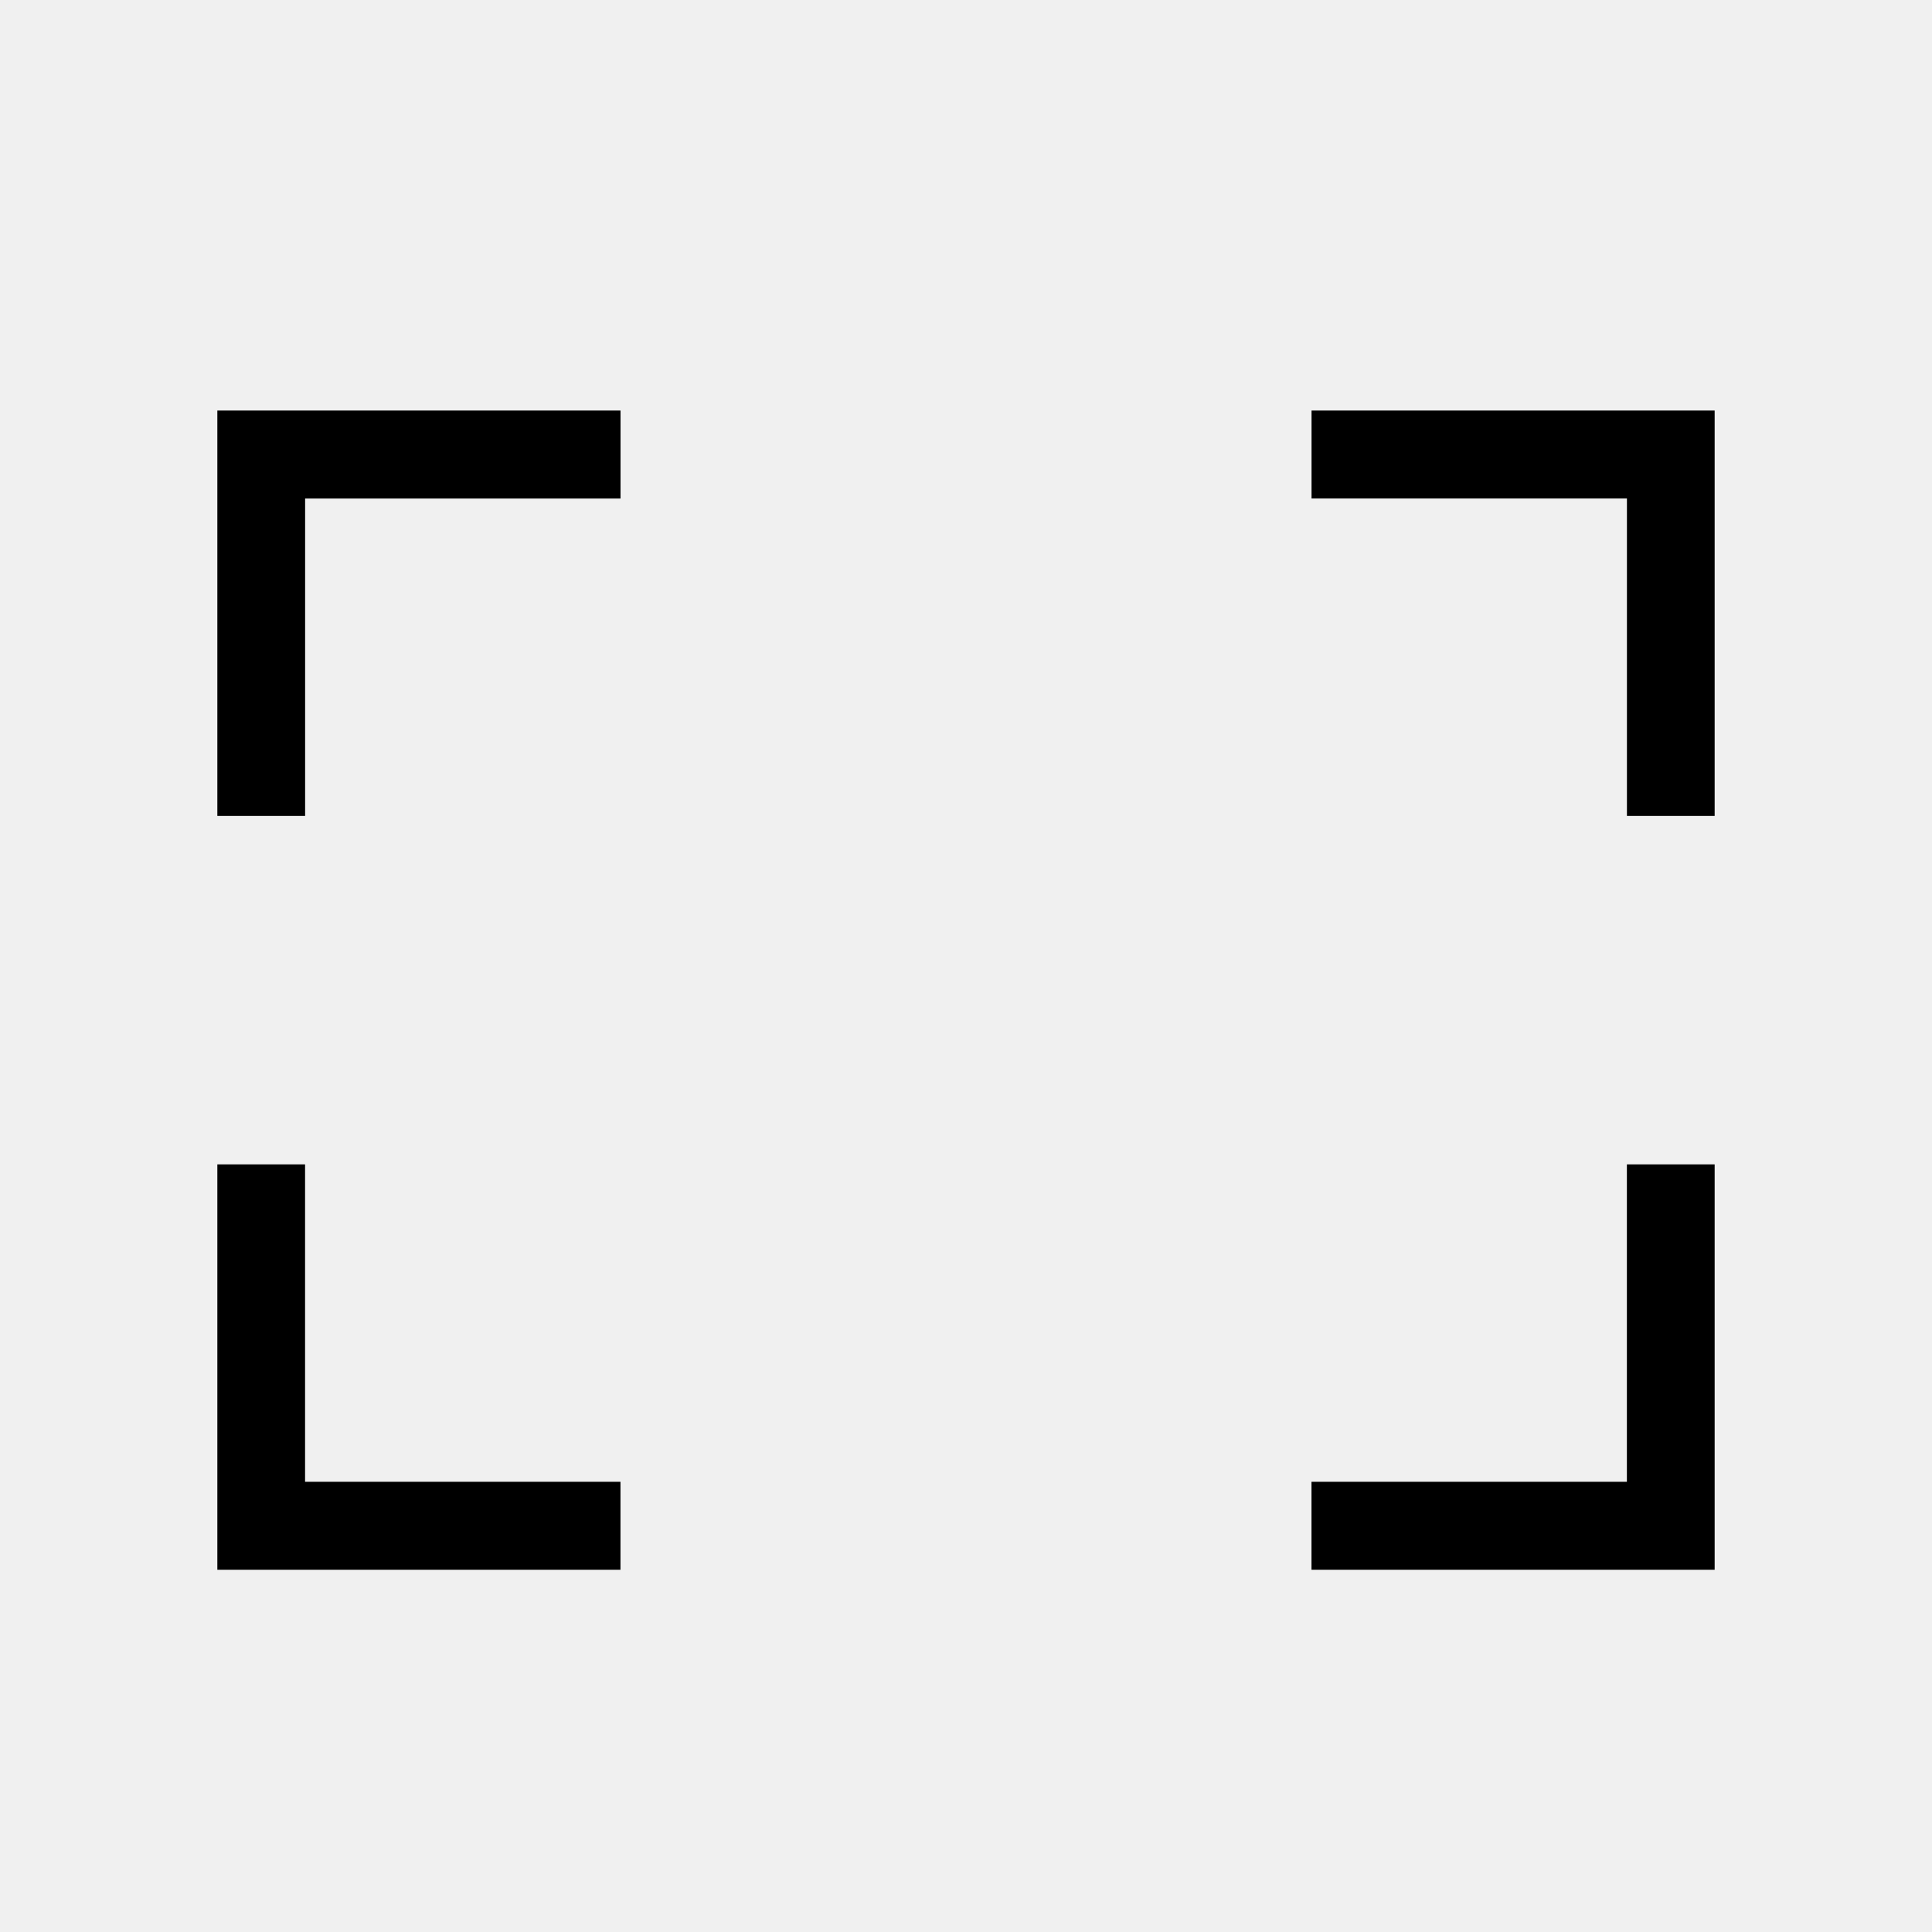
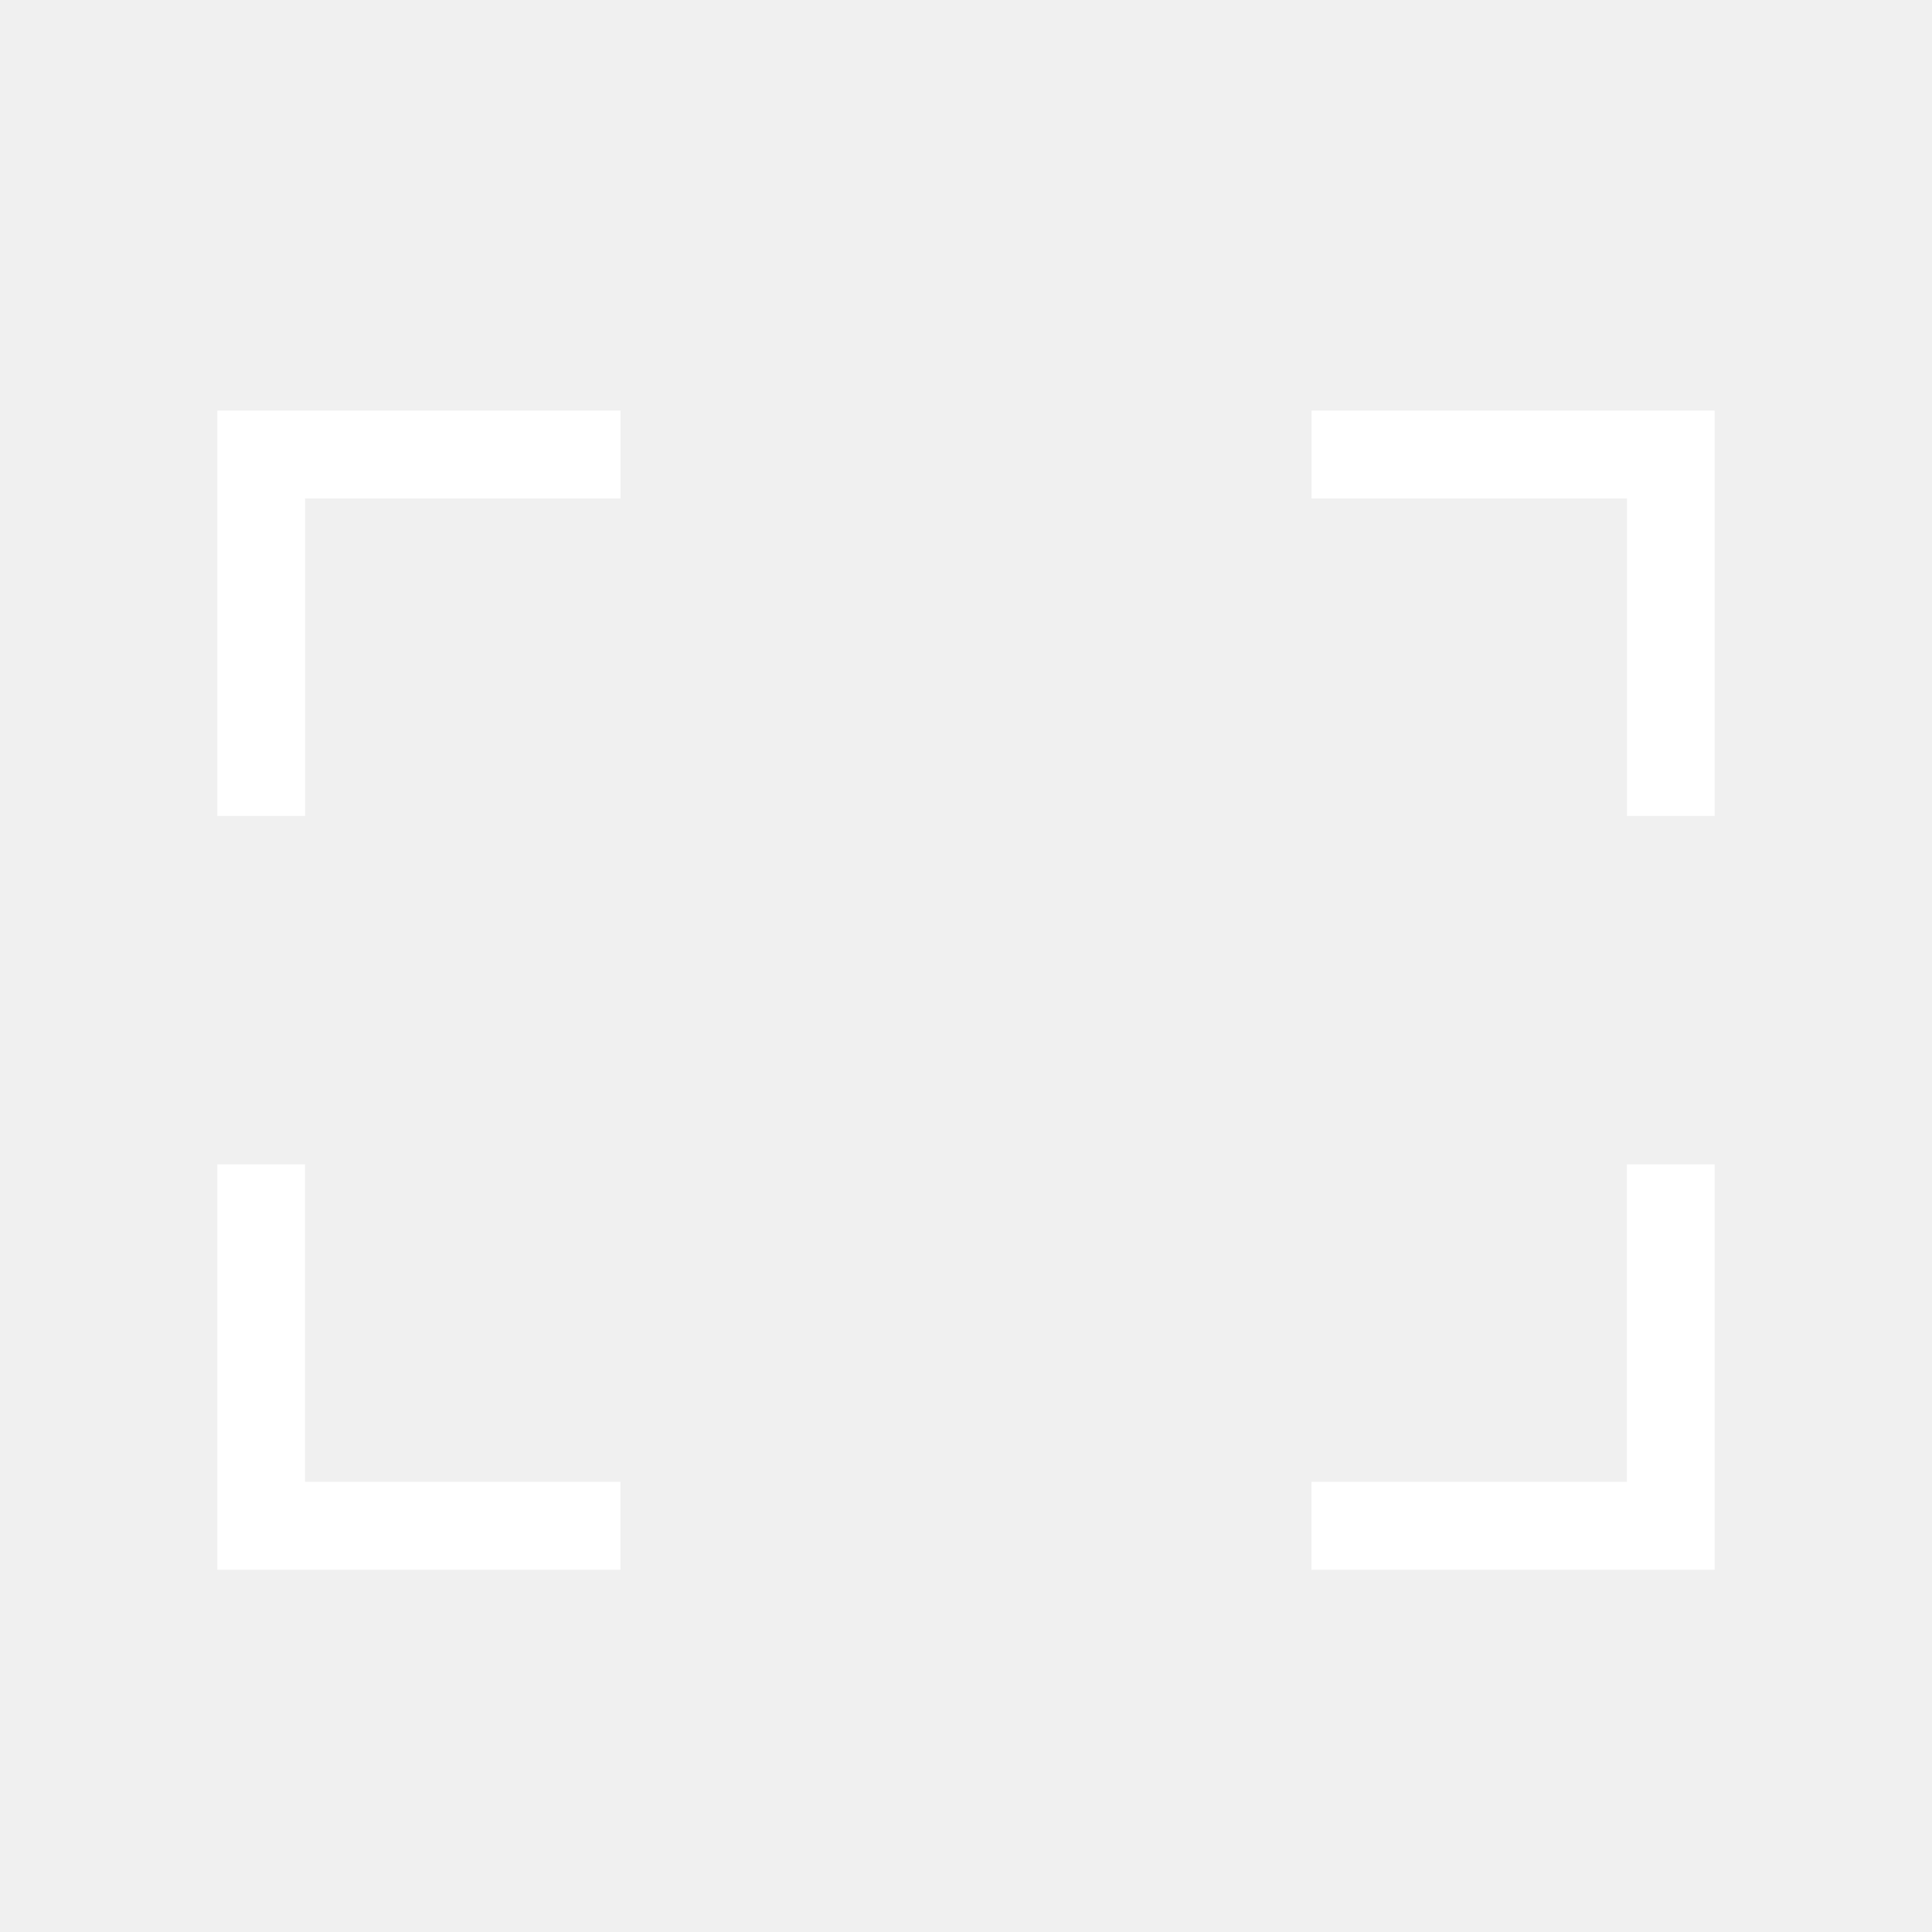
<svg xmlns="http://www.w3.org/2000/svg" width="40" height="40">
-   <path d="M5.816 24.607v6.572h6.53V32H5v-7.393h.816zm29.184 0V32h-7.347v-.821h6.53v-6.572H35zM12.347 9v.821h-6.53v6.572H5V9h7.347zM35 9v7.393h-.816V9.82h-6.53V9H35z" stroke="#000" fill="#000" fill-rule="evenodd" />
+   <path d="M5.816 24.607v6.572h6.53V32H5v-7.393h.816zm29.184 0V32h-7.347v-.821h6.53v-6.572H35zM12.347 9v.821h-6.53v6.572H5V9h7.347zM35 9v7.393h-.816V9.82h-6.53V9H35z" stroke="#fff" fill="#fff" fill-rule="evenodd" />
</svg>
